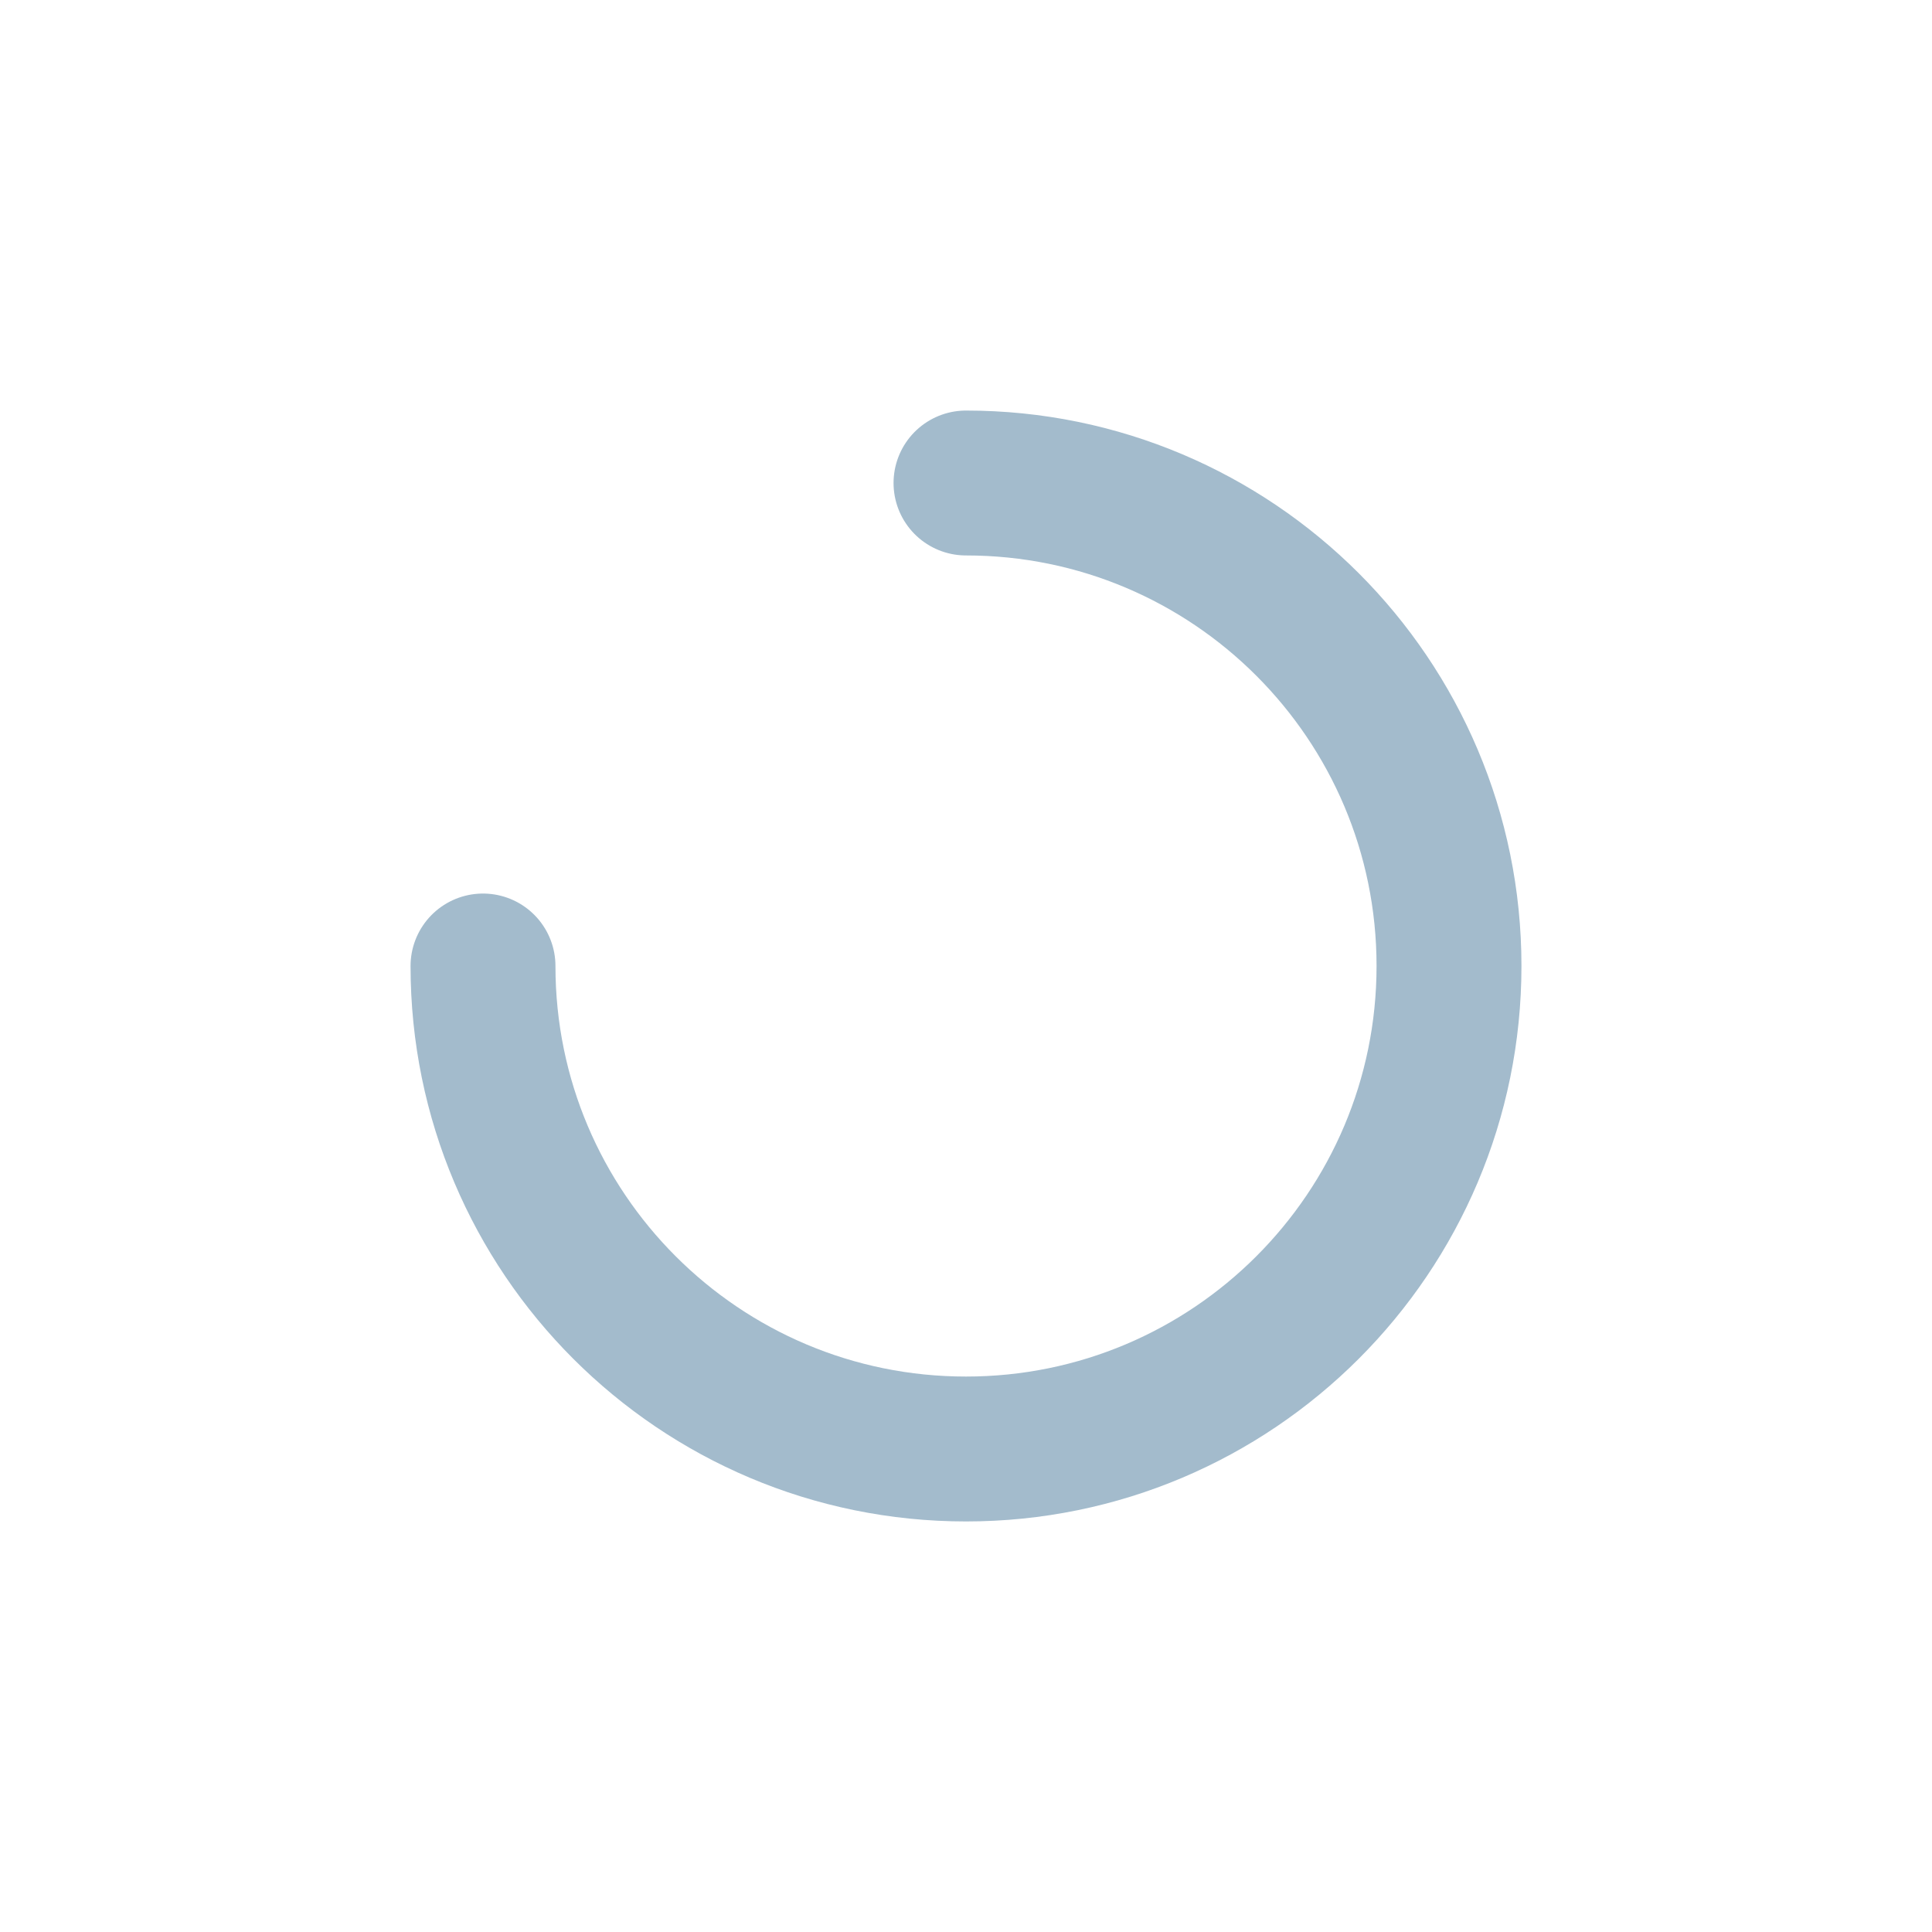
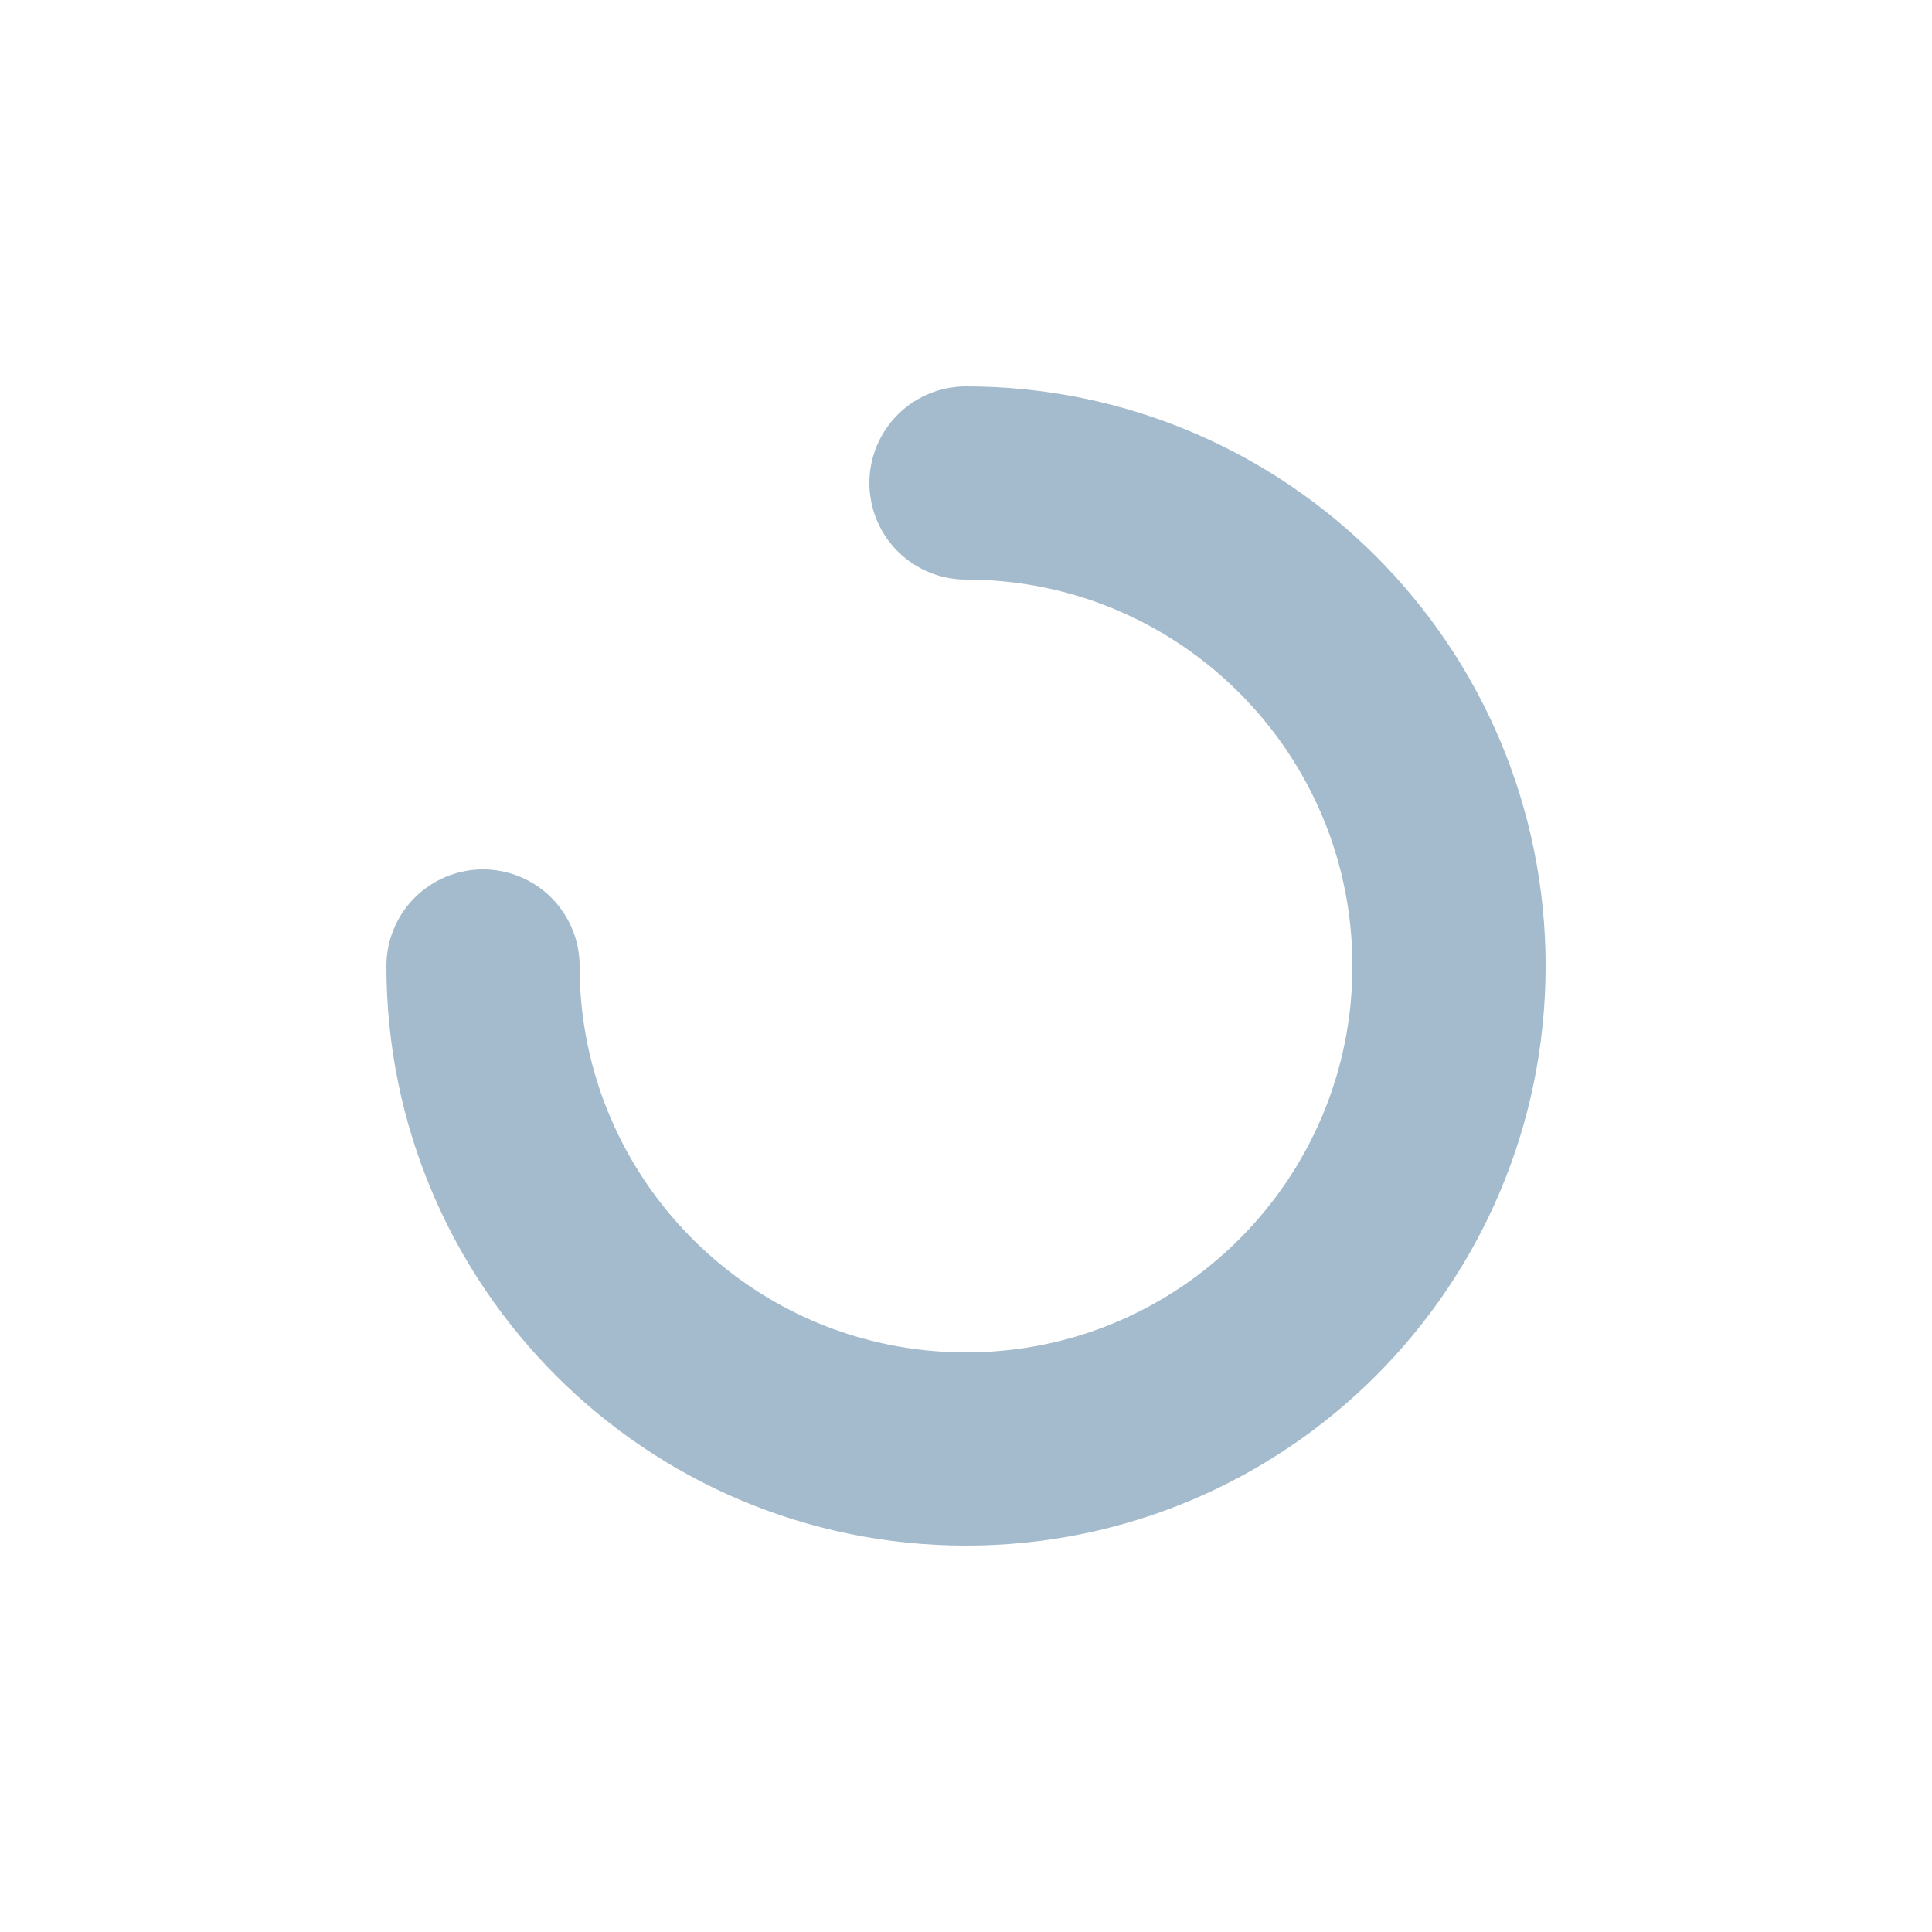
<svg xmlns="http://www.w3.org/2000/svg" viewBox="0 0 20 20" fill="none">
  <g>
-     <path d="M5 10a5 5 0 1 0 5-5" fill="none" stroke="#A3BBCC" stroke-width="1.5" stroke-linecap="round" stroke-linejoin="round" />
+     <path d="M5 10a5 5 0 1 0 5-5" fill="none" stroke="#A3BBCC" stroke-width="2" stroke-linecap="round" stroke-linejoin="round" />
  </g>
</svg>
